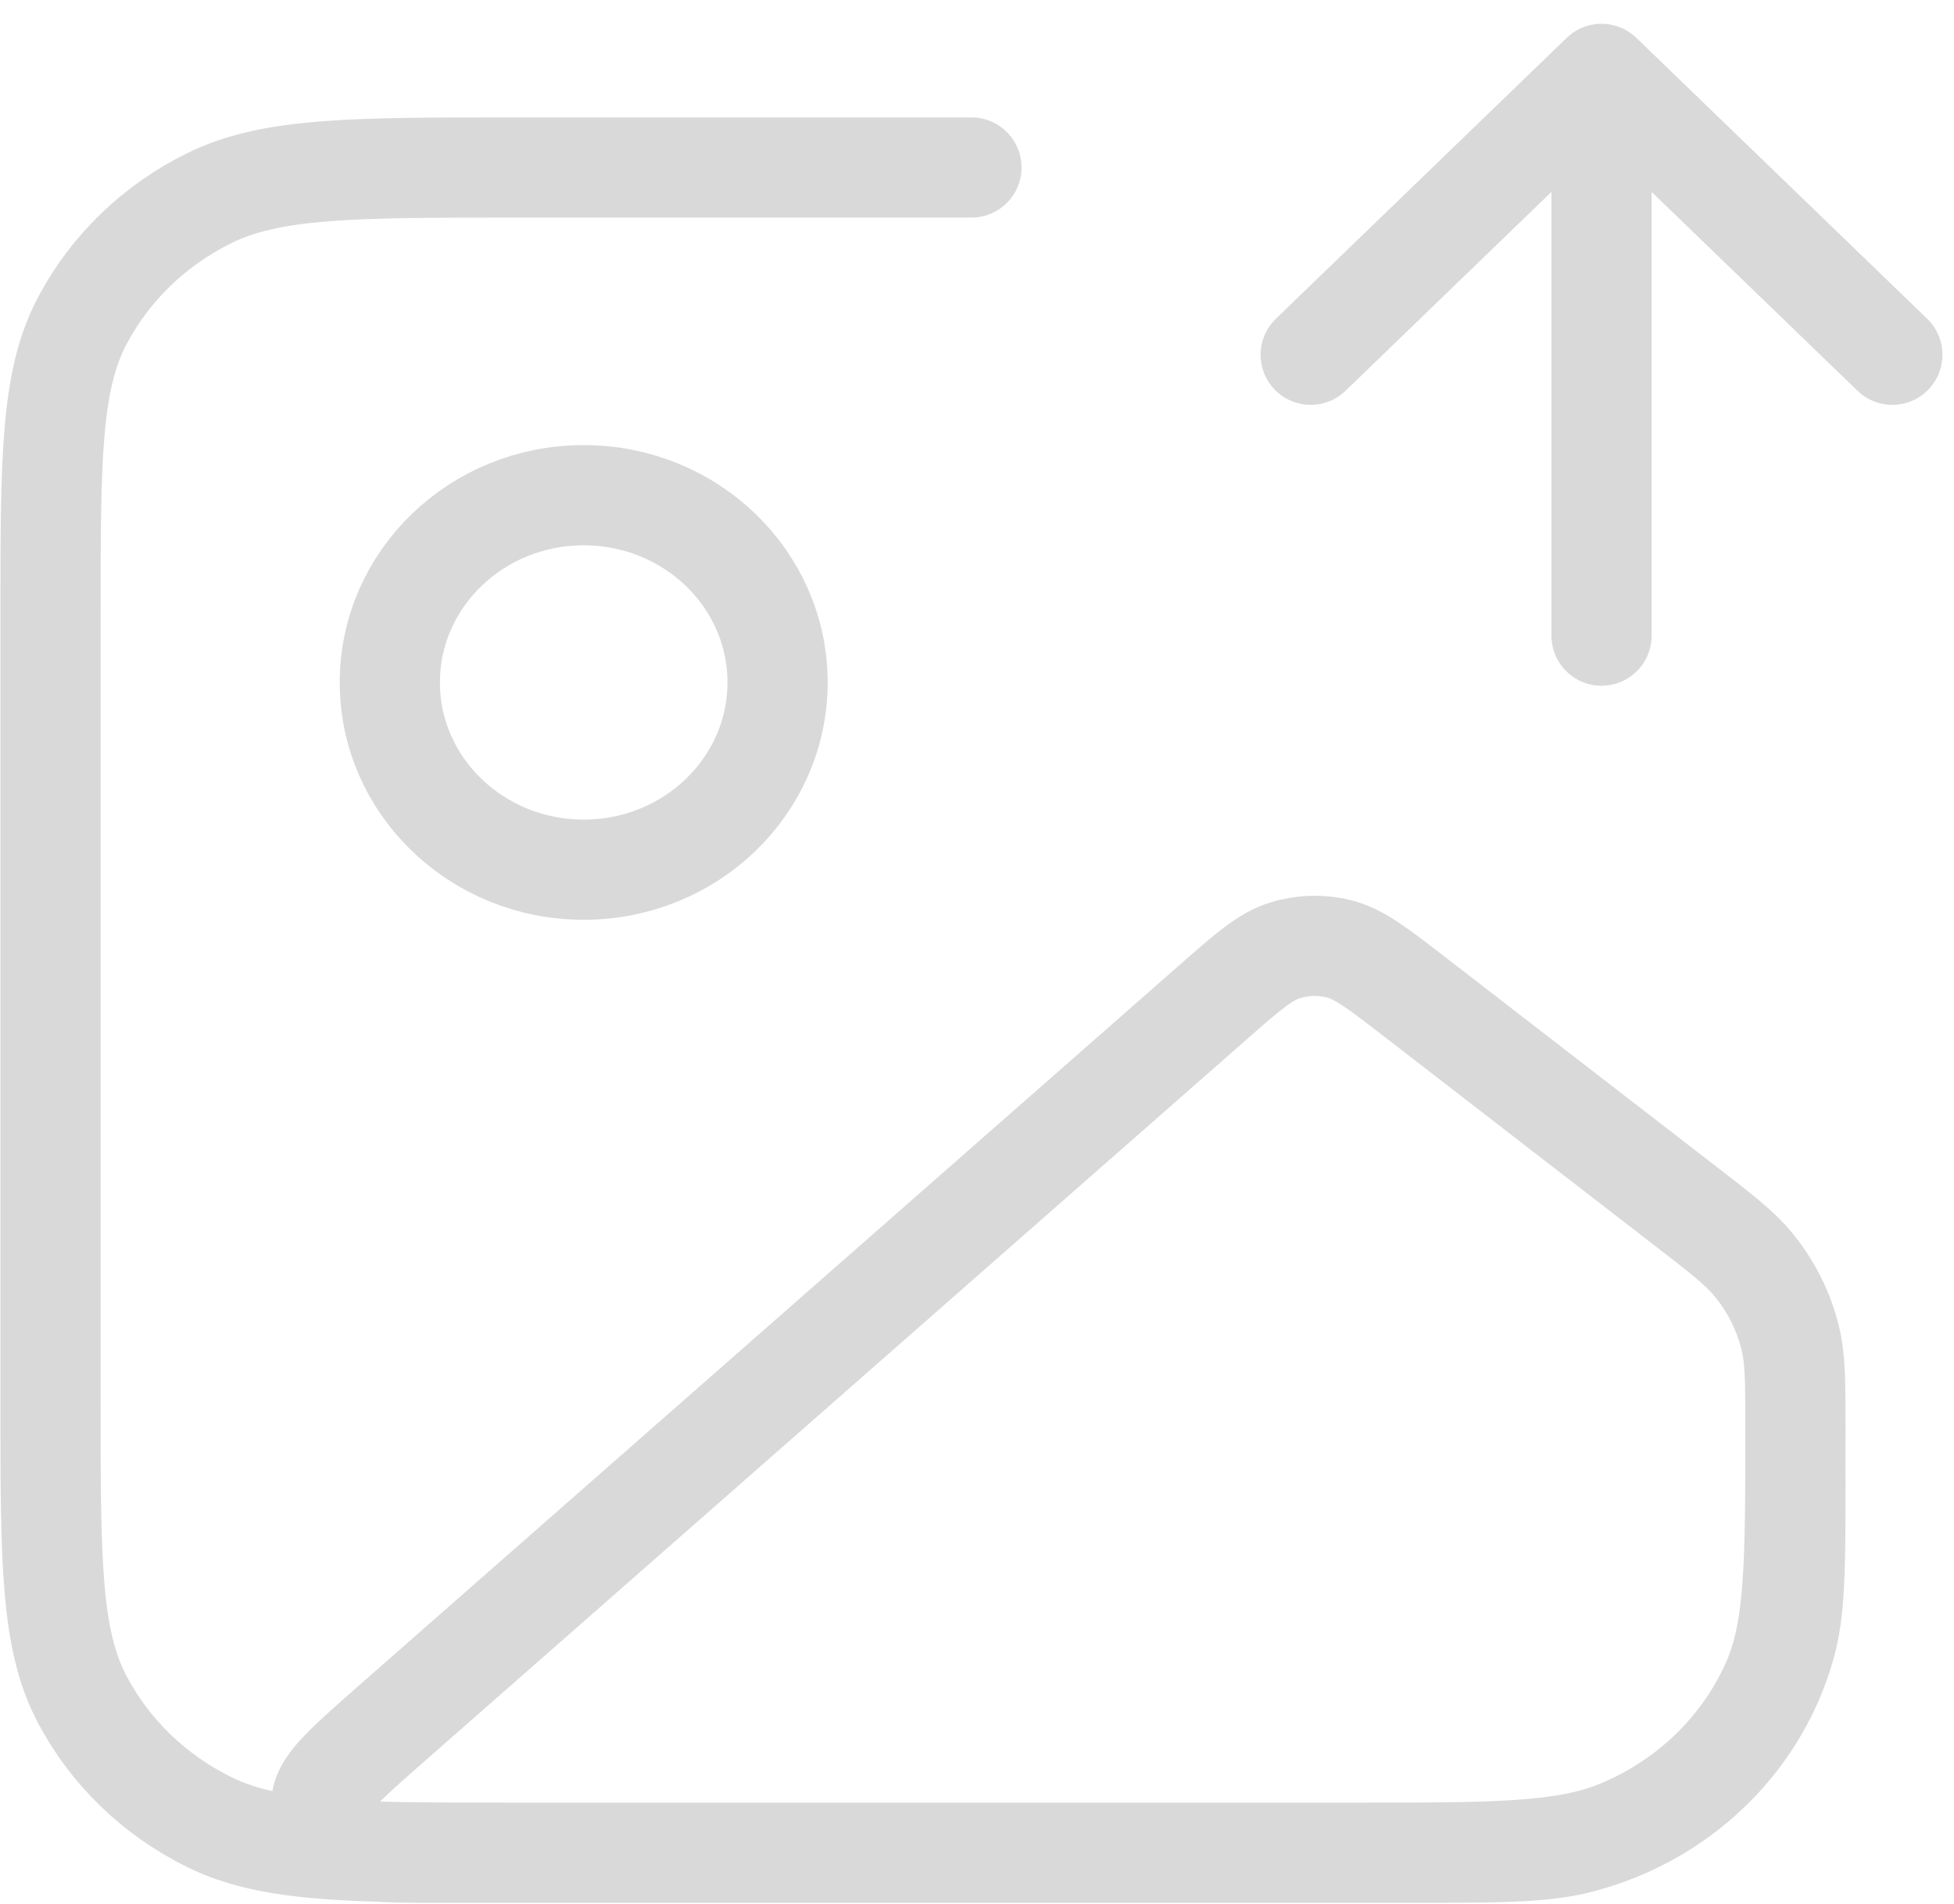
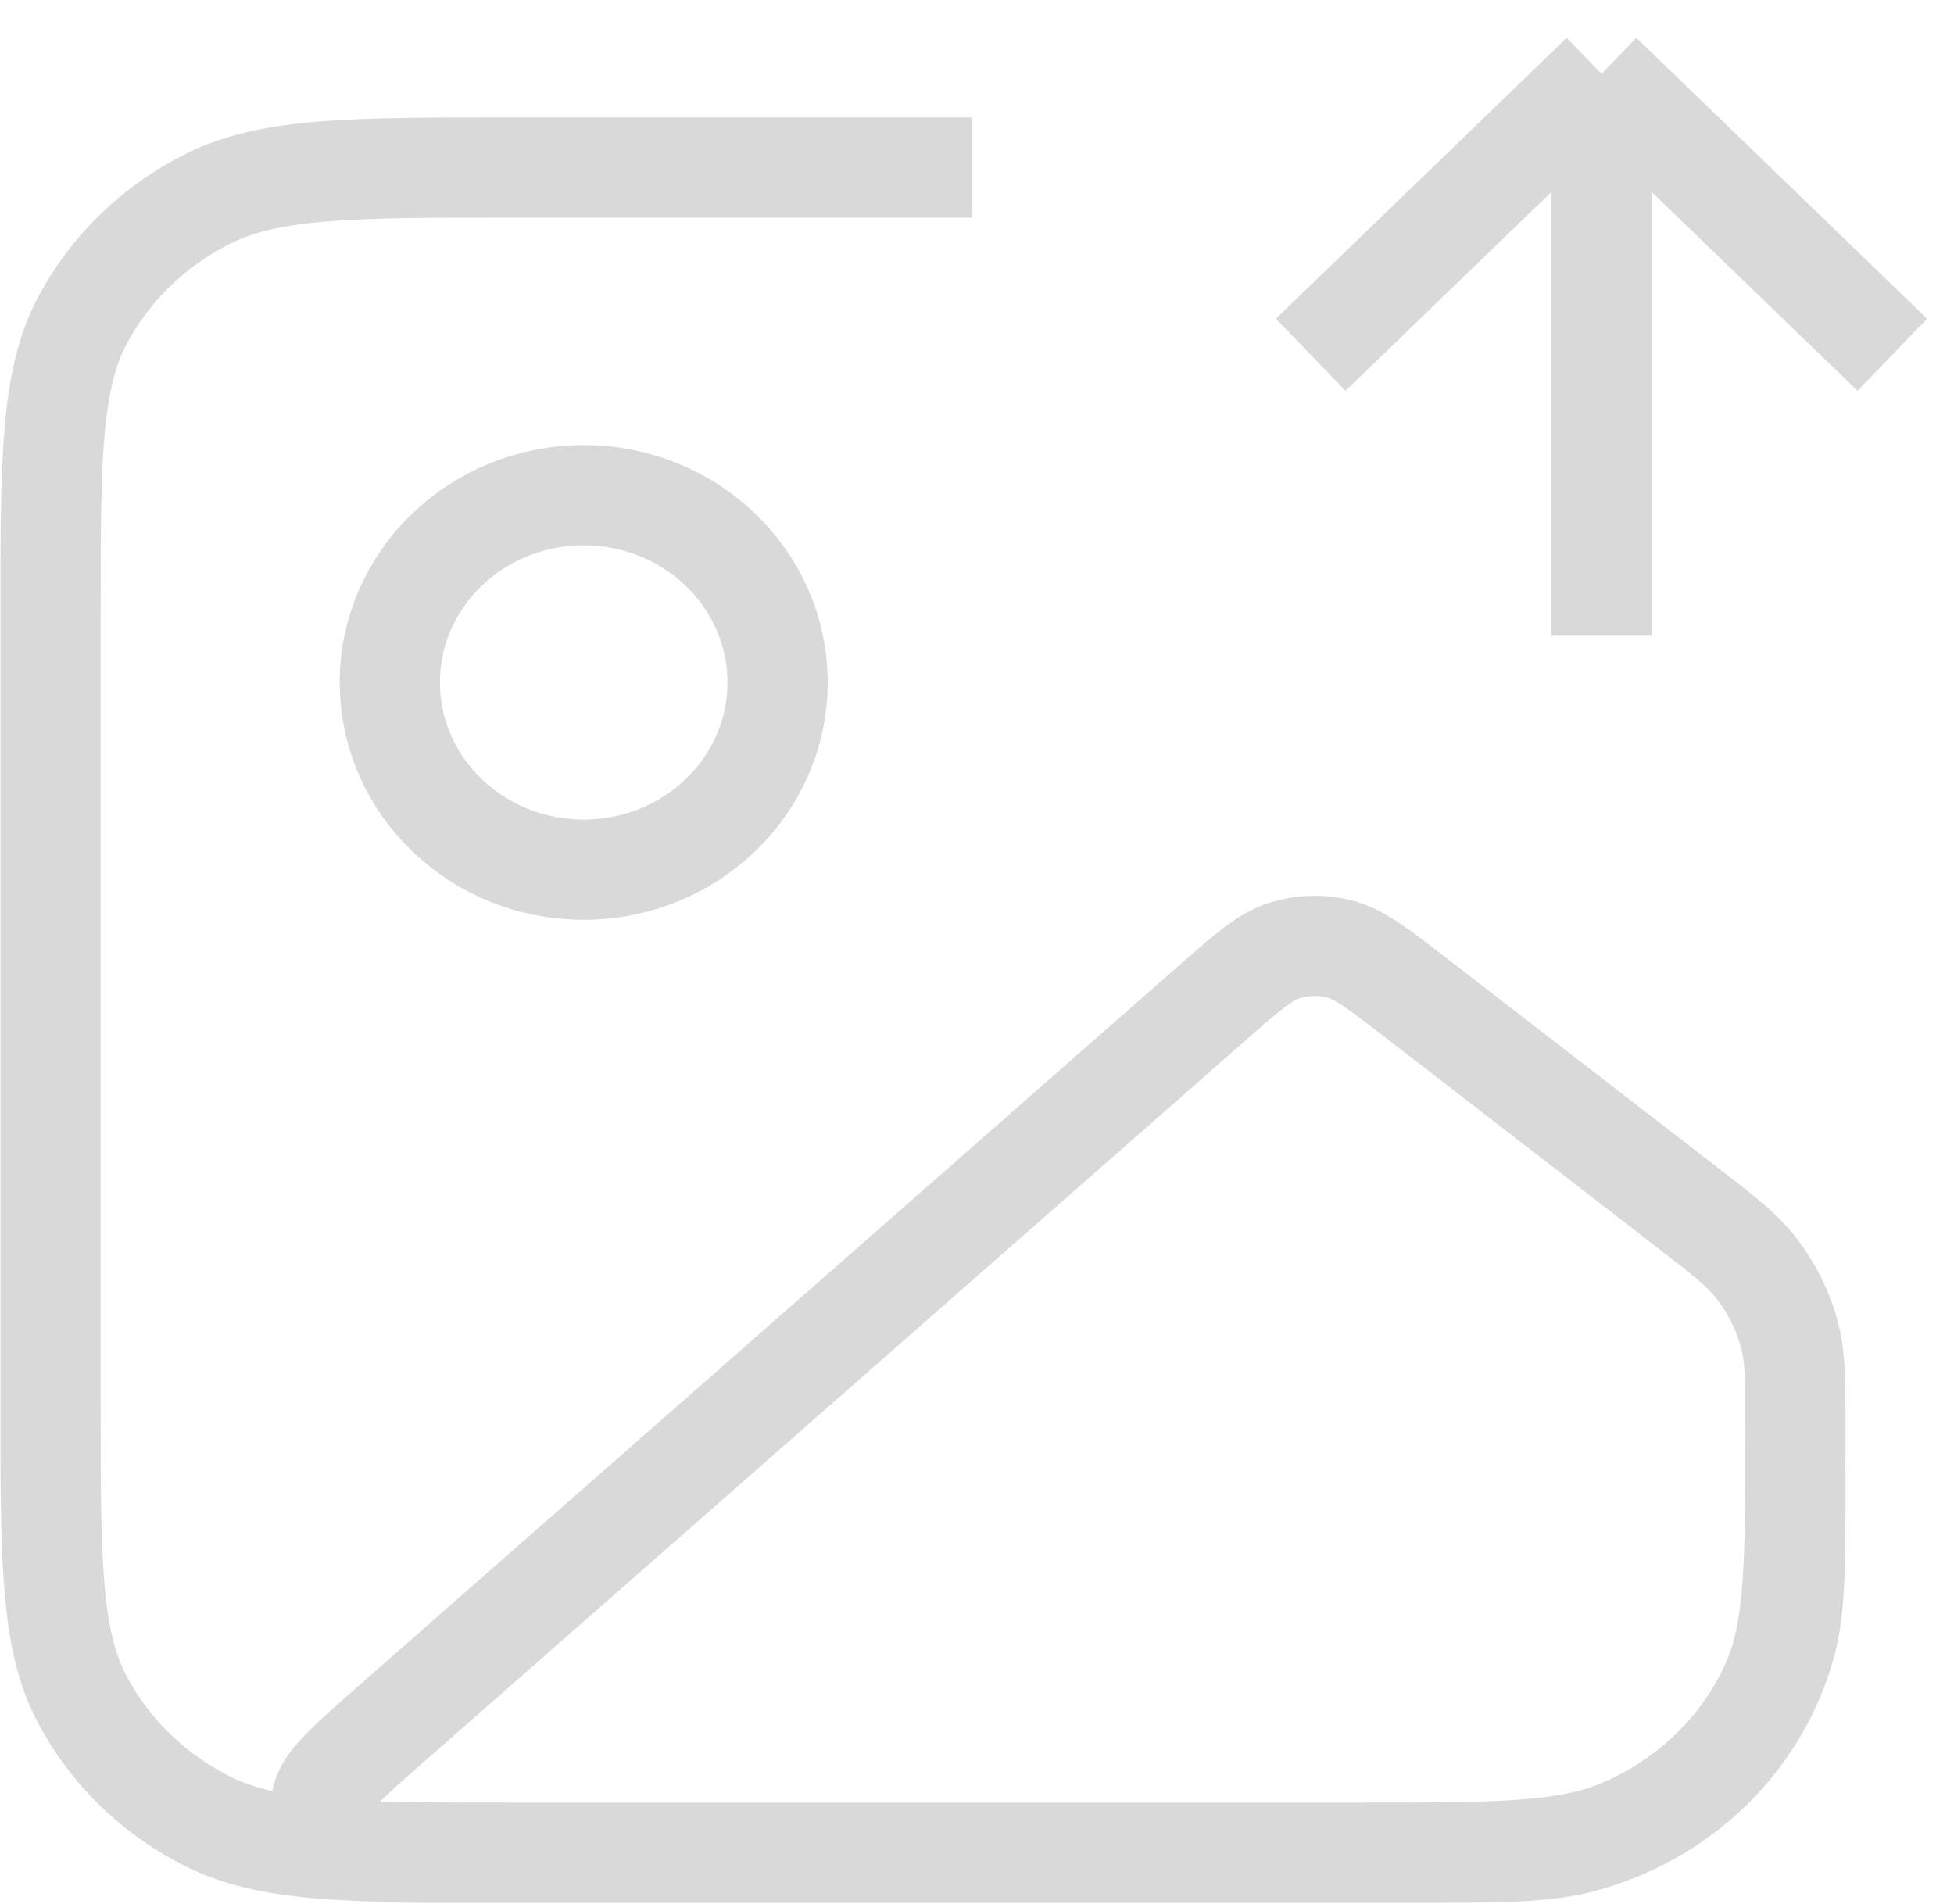
<svg xmlns="http://www.w3.org/2000/svg" width="78" height="76" viewBox="0 0 78 76" fill="none">
-   <path d="M52.321 14.161L63.93 2.949M63.93 2.949L75.539 14.161M63.93 2.949V25.373M38.778 6.686H20.591C14.089 6.686 10.839 6.686 8.356 7.909C6.171 8.983 4.395 10.699 3.282 12.808C2.017 15.207 2.017 18.346 2.017 24.625V56.018C2.017 62.298 2.017 65.437 3.282 67.836C4.395 69.945 6.171 71.66 8.356 72.735C10.839 73.957 14.089 73.957 20.591 73.957H56.191C59.79 73.957 61.589 73.957 63.065 73.575C67.071 72.539 70.2 69.516 71.274 65.647C71.669 64.222 71.669 62.484 71.669 59.008M31.039 27.241C31.039 31.369 27.574 34.716 23.3 34.716C19.026 34.716 15.561 31.369 15.561 27.241C15.561 23.113 19.026 19.767 23.3 19.767C27.574 19.767 31.039 23.113 31.039 27.241ZM48.413 40.016L15.681 68.755C13.84 70.372 12.919 71.18 12.838 71.88C12.768 72.487 13.008 73.089 13.483 73.492C14.031 73.957 15.275 73.957 17.764 73.957H54.086C59.655 73.957 62.439 73.957 64.626 73.054C67.372 71.919 69.559 69.807 70.734 67.155C71.669 65.043 71.669 62.353 71.669 56.975C71.669 55.165 71.669 54.26 71.465 53.418C71.207 52.359 70.713 51.367 70.018 50.511C69.465 49.83 68.733 49.265 67.27 48.135L56.446 39.771C54.981 38.64 54.249 38.074 53.443 37.874C52.732 37.698 51.984 37.721 51.286 37.94C50.495 38.188 49.801 38.797 48.413 40.016Z" stroke="#D9D9D9" stroke-width="4" stroke-linecap="round" stroke-linejoin="round" />
+   <path d="M52.321 14.161L63.93 2.949M63.93 2.949L75.539 14.161M63.93 2.949V25.373M38.778 6.686H20.591C14.089 6.686 10.839 6.686 8.356 7.909C6.171 8.983 4.395 10.699 3.282 12.808C2.017 15.207 2.017 18.346 2.017 24.625V56.018C2.017 62.298 2.017 65.437 3.282 67.836C4.395 69.945 6.171 71.66 8.356 72.735C10.839 73.957 14.089 73.957 20.591 73.957H56.191C59.79 73.957 61.589 73.957 63.065 73.575C67.071 72.539 70.2 69.516 71.274 65.647C71.669 64.222 71.669 62.484 71.669 59.008M31.039 27.241C31.039 31.369 27.574 34.716 23.3 34.716C19.026 34.716 15.561 31.369 15.561 27.241C15.561 23.113 19.026 19.767 23.3 19.767C27.574 19.767 31.039 23.113 31.039 27.241ZM48.413 40.016L15.681 68.755C13.84 70.372 12.919 71.18 12.838 71.88C12.768 72.487 13.008 73.089 13.483 73.492C14.031 73.957 15.275 73.957 17.764 73.957H54.086C59.655 73.957 62.439 73.957 64.626 73.054C67.372 71.919 69.559 69.807 70.734 67.155C71.669 65.043 71.669 62.353 71.669 56.975C71.669 55.165 71.669 54.26 71.465 53.418C71.207 52.359 70.713 51.367 70.018 50.511C69.465 49.83 68.733 49.265 67.27 48.135L56.446 39.771C54.981 38.64 54.249 38.074 53.443 37.874C52.732 37.698 51.984 37.721 51.286 37.94C50.495 38.188 49.801 38.797 48.413 40.016Z" stroke="#D9D9D9" stroke-width="4" strokeLinecap="round" strokeLinejoin="round" />
</svg>
